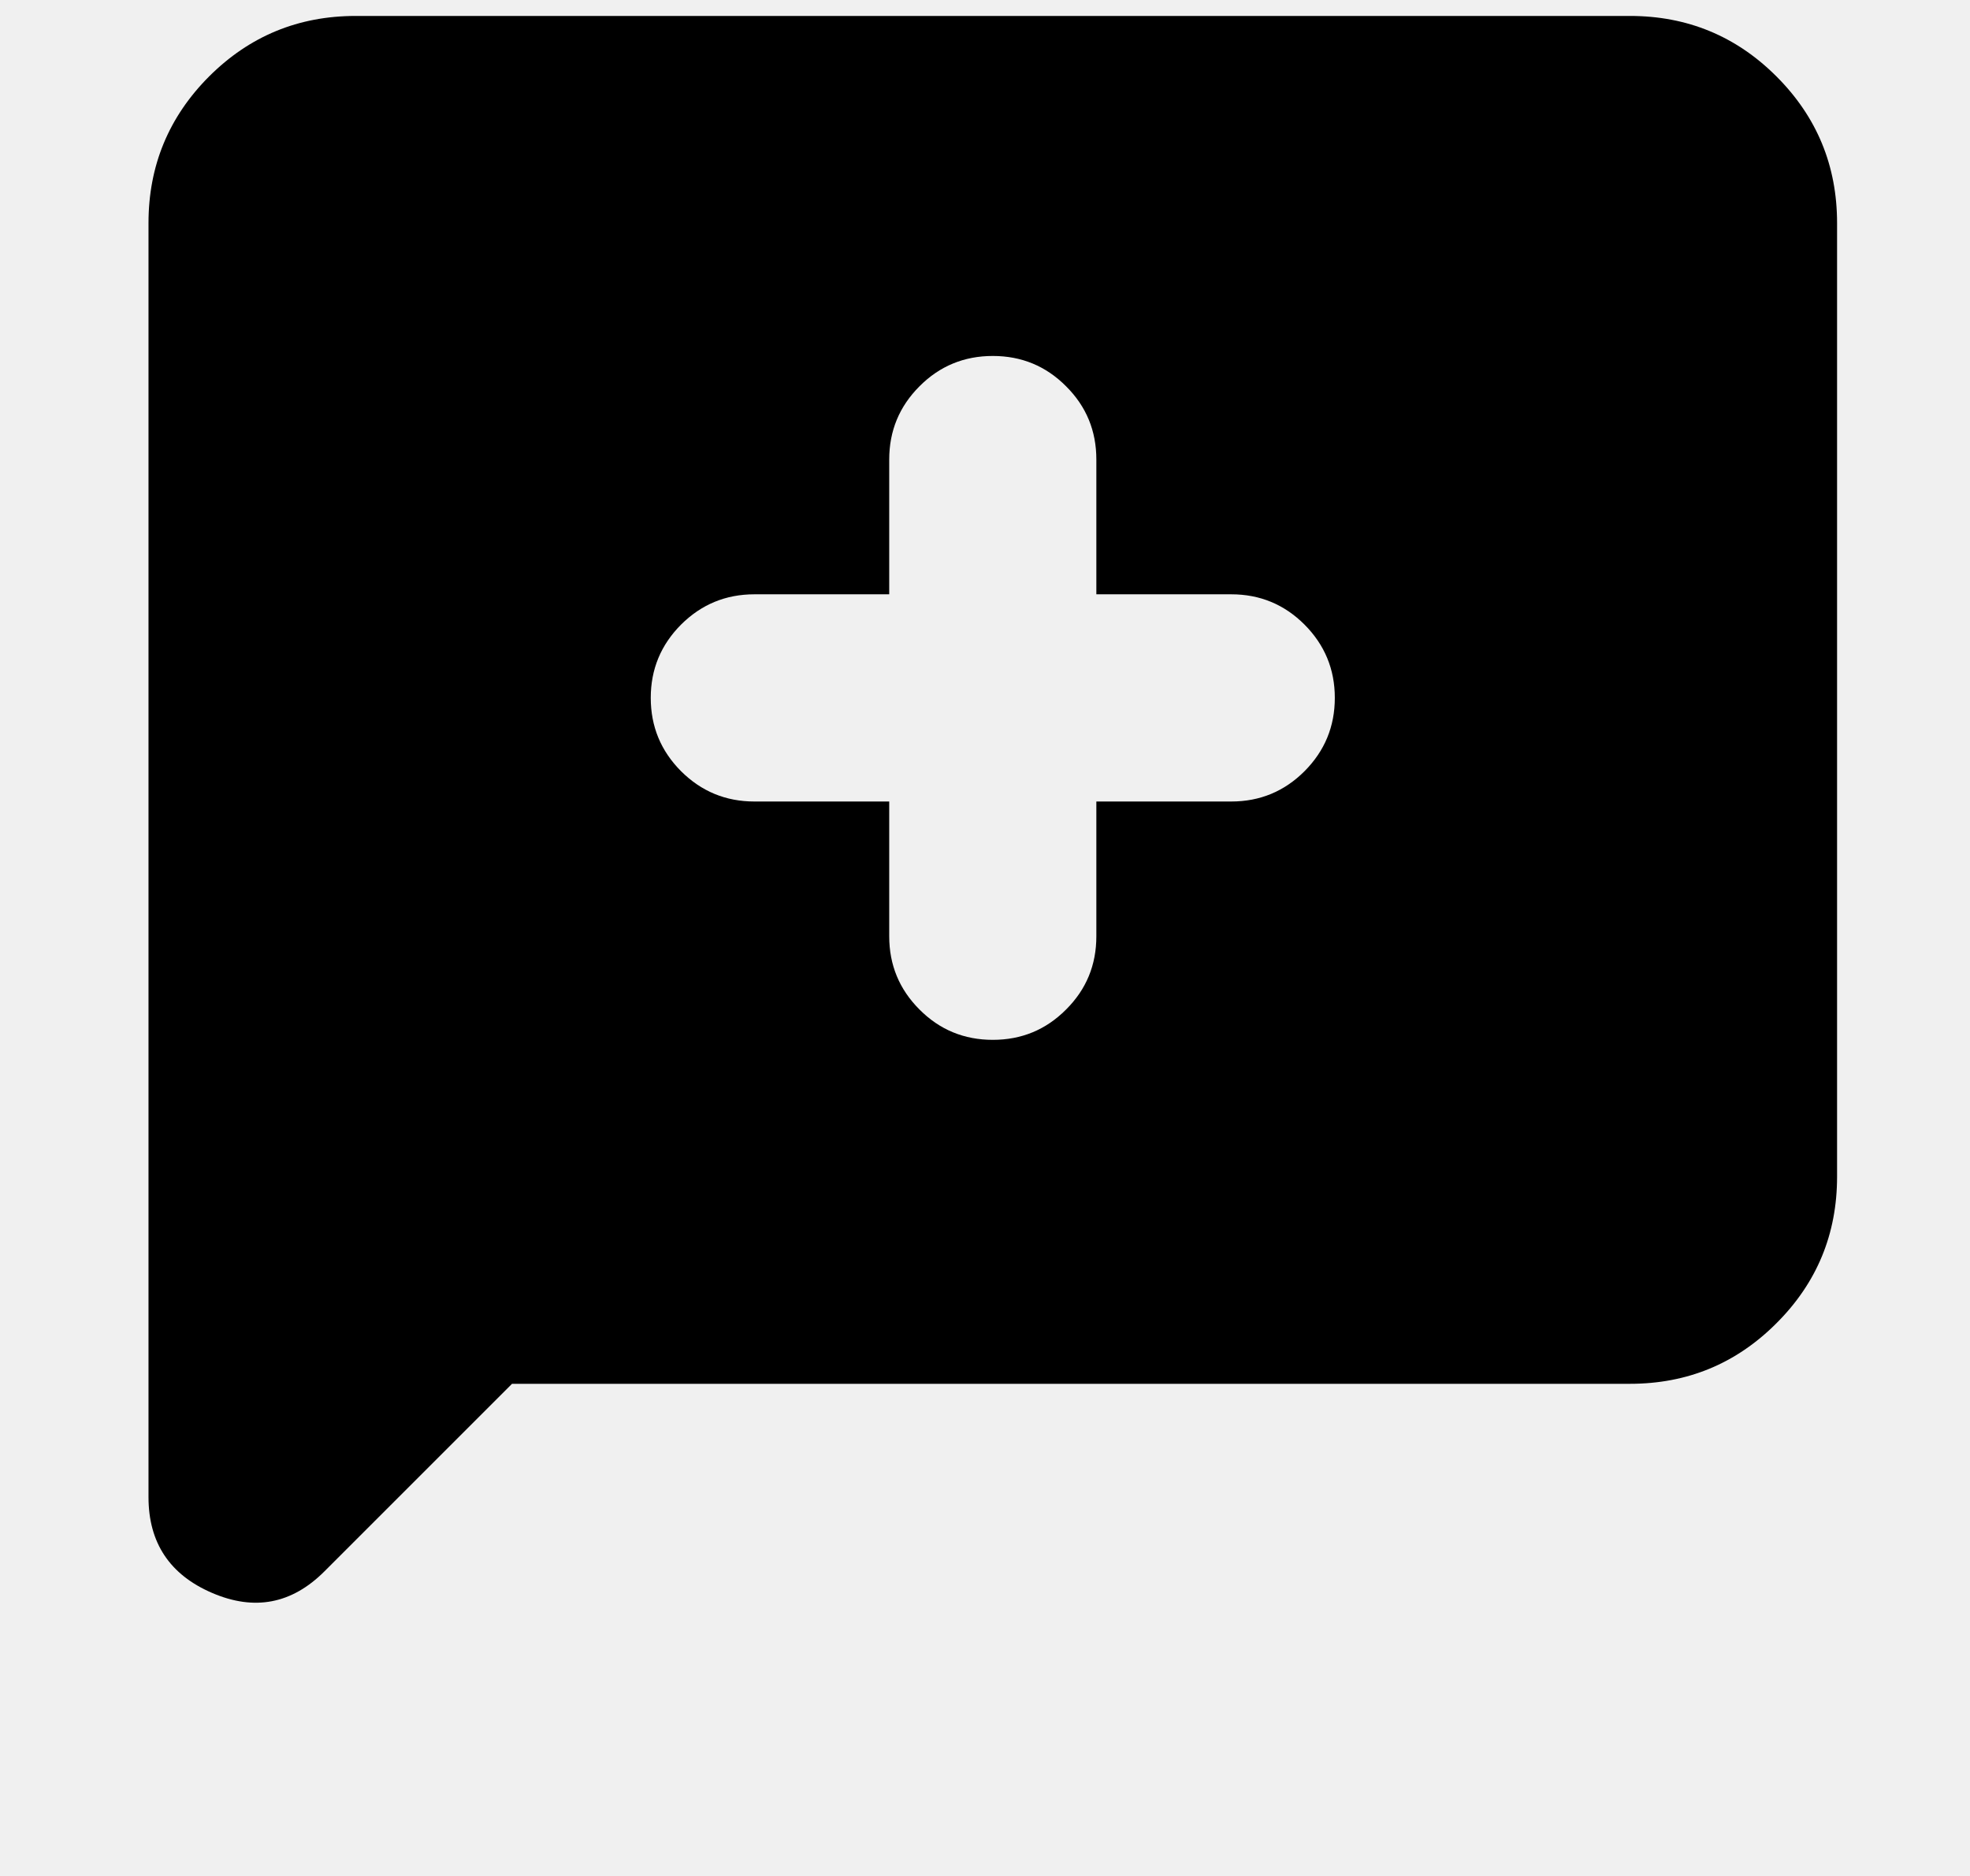
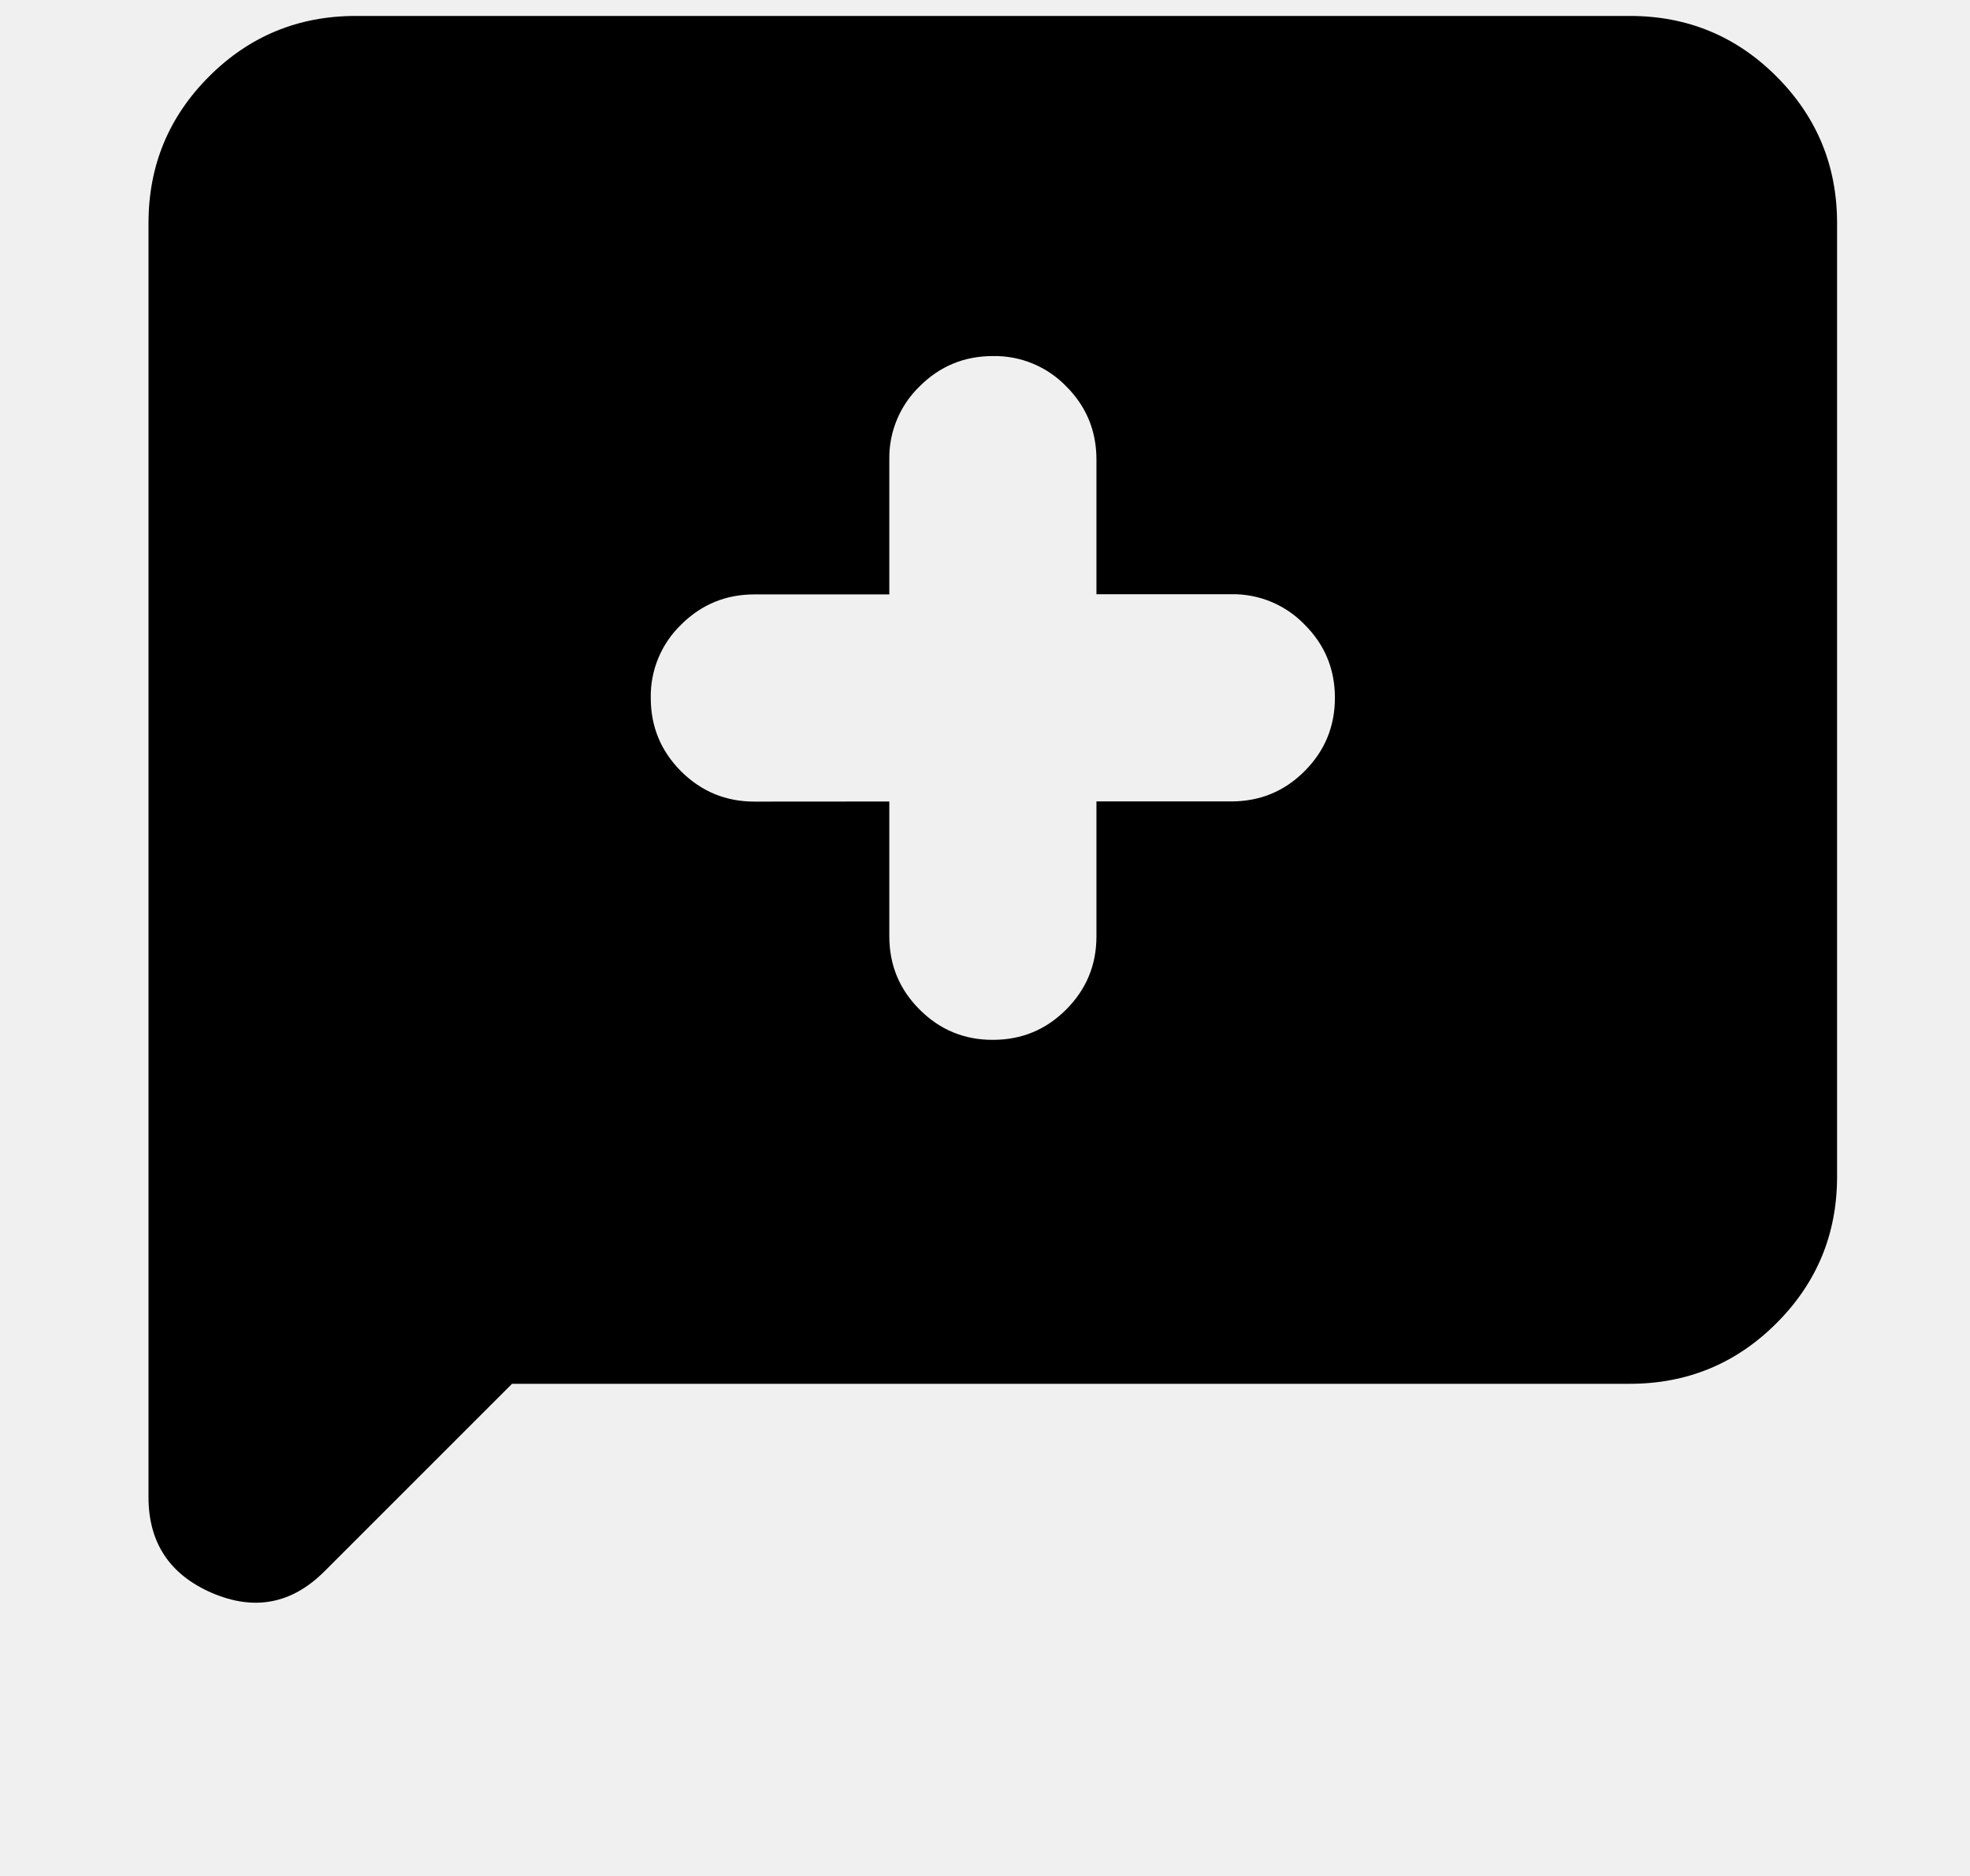
- <svg xmlns="http://www.w3.org/2000/svg" width="21" height="20" viewBox="0 0 21 20" fill="none">
-   <g clip-path="url(#clip0_234_200)">
-     <mask id="mask0_234_200" style="mask-type:alpha" maskUnits="userSpaceOnUse" x="0" y="0" width="24" height="24">
-       <rect x="0.583" width="23.083" height="23.083" fill="currentColor" />
+ <svg xmlns="http://www.w3.org/2000/svg" width="21" height="20" fill="none" viewBox="0 0 21 20">
+   <g clip-path="url(#a)">
+     <mask id="b" width="24" height="24" x="0" y="0" maskUnits="userSpaceOnUse" style="mask-type:alpha">
+       <path fill="currentColor" d="M.583 0h23.083v23.083H.583z" />
    </mask>
-     <g mask="url(#mask0_234_200)">
-       <path d="M5.458 14.753L3.458 16.753C3.111 17.1 2.712 17.177 2.26 16.982C1.809 16.788 1.583 16.447 1.583 15.961V2.378C1.583 1.767 1.799 1.246 2.229 0.815C2.66 0.385 3.18 0.17 3.792 0.17H17.375C17.986 0.17 18.507 0.385 18.937 0.815C19.368 1.246 19.583 1.767 19.583 2.378V12.545C19.583 13.156 19.368 13.677 18.937 14.107C18.507 14.538 17.986 14.753 17.375 14.753H5.458ZM9.479 8.545V9.982C9.479 10.288 9.587 10.548 9.802 10.763C10.017 10.979 10.278 11.086 10.583 11.086C10.889 11.086 11.149 10.979 11.364 10.763C11.58 10.548 11.687 10.288 11.687 9.982V8.545H13.125C13.431 8.545 13.691 8.437 13.906 8.222C14.121 8.006 14.229 7.746 14.229 7.44C14.229 7.135 14.121 6.875 13.906 6.659C13.691 6.444 13.431 6.336 13.125 6.336H11.687V4.899C11.687 4.593 11.58 4.333 11.364 4.118C11.149 3.902 10.889 3.795 10.583 3.795C10.278 3.795 10.017 3.902 9.802 4.118C9.587 4.333 9.479 4.593 9.479 4.899V6.336H8.042C7.736 6.336 7.476 6.444 7.26 6.659C7.045 6.875 6.937 7.135 6.937 7.44C6.937 7.746 7.045 8.006 7.26 8.222C7.476 8.437 7.736 8.545 8.042 8.545H9.479Z" fill="currentColor" />
+     <g mask="url(#b)">
+       <path fill="currentColor" d="m5.458 14.753-2 2q-.52.52-1.198.23-.677-.293-.677-1.022V2.378q0-.917.646-1.563Q2.874.17 3.792.17h13.583q.917 0 1.562.645.646.647.646 1.563v10.167q0 .916-.646 1.562-.645.645-1.562.646zM9.48 8.545v1.437q0 .459.323.781.323.324.781.323.459 0 .781-.323.323-.323.323-.78V8.544h1.438q.459 0 .781-.323.323-.323.323-.782 0-.458-.323-.78a1.06 1.06 0 0 0-.781-.324h-1.438V4.9q0-.459-.322-.781a1.06 1.06 0 0 0-.782-.323q-.458 0-.781.323a1.06 1.06 0 0 0-.323.78v1.438H8.042q-.458 0-.782.323a1.06 1.06 0 0 0-.323.781q0 .458.323.782.324.323.782.323z" />
    </g>
  </g>
  <defs>
-     <clipPath id="clip0_234_200">
-       <rect width="20" height="20" fill="white" transform="translate(0.583252)" />
+     <clipPath id="a">
+       <path fill="#fff" d="M.583 0h20v20h-20z" />
    </clipPath>
  </defs>
</svg>
